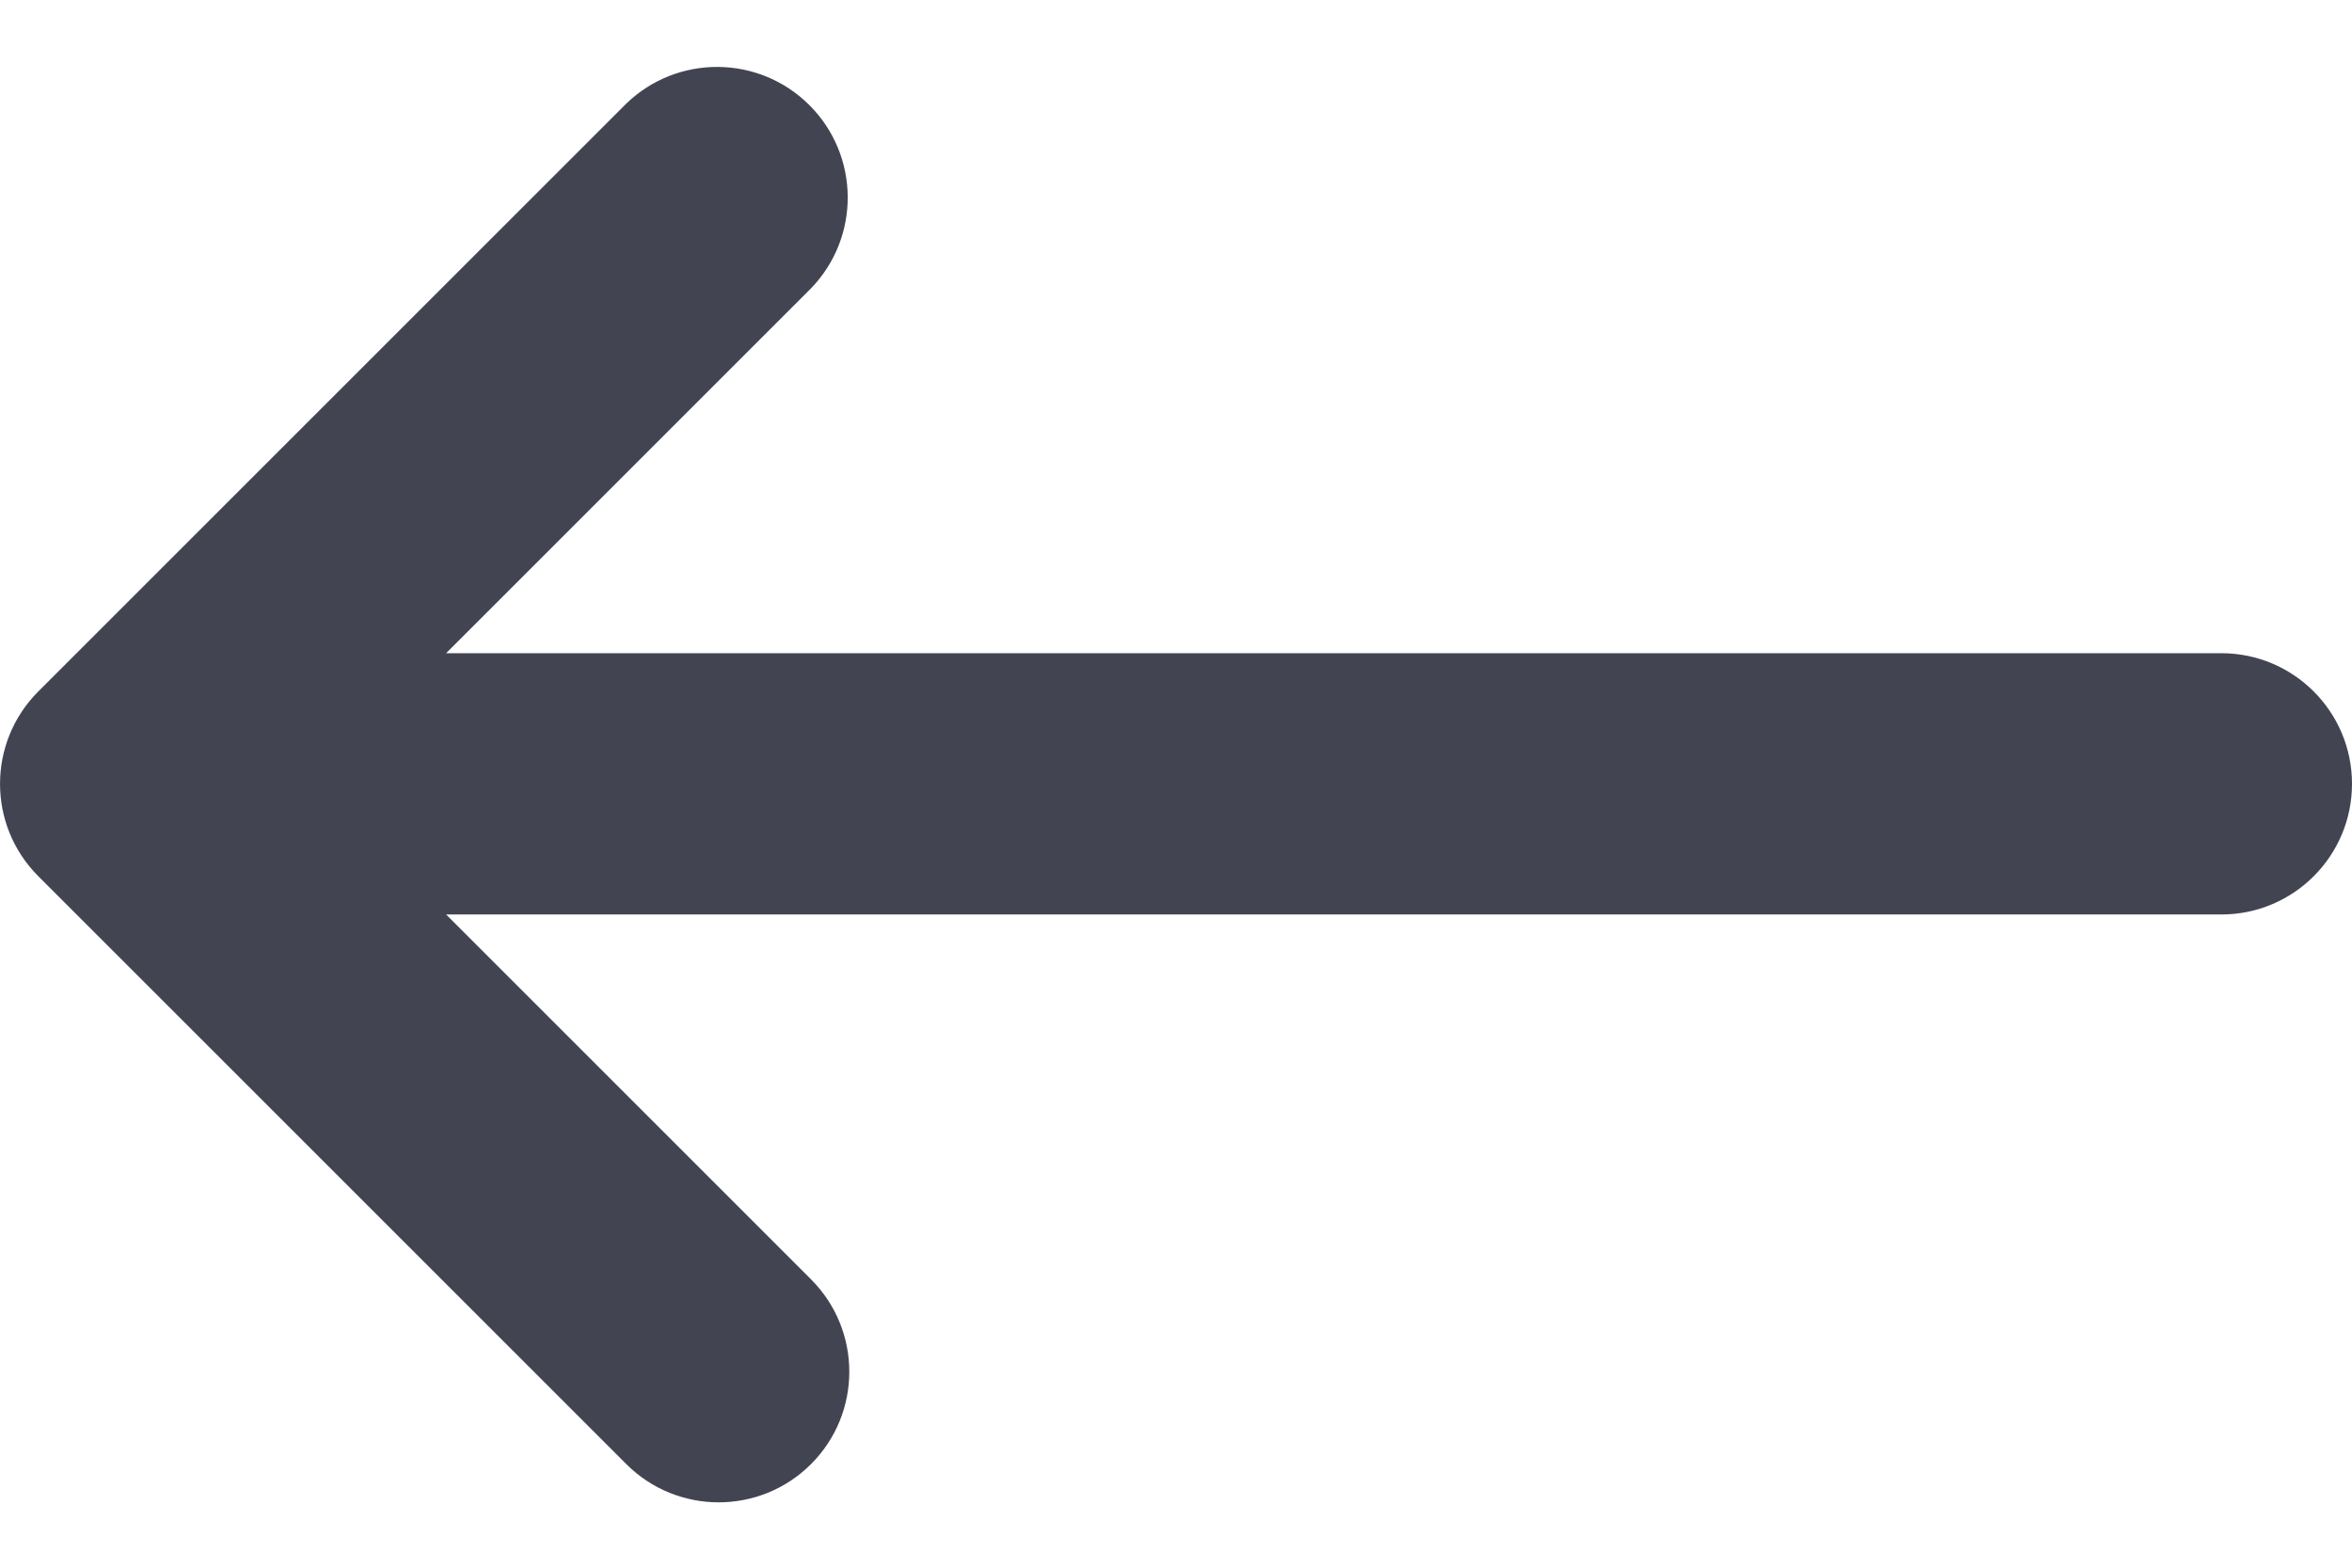
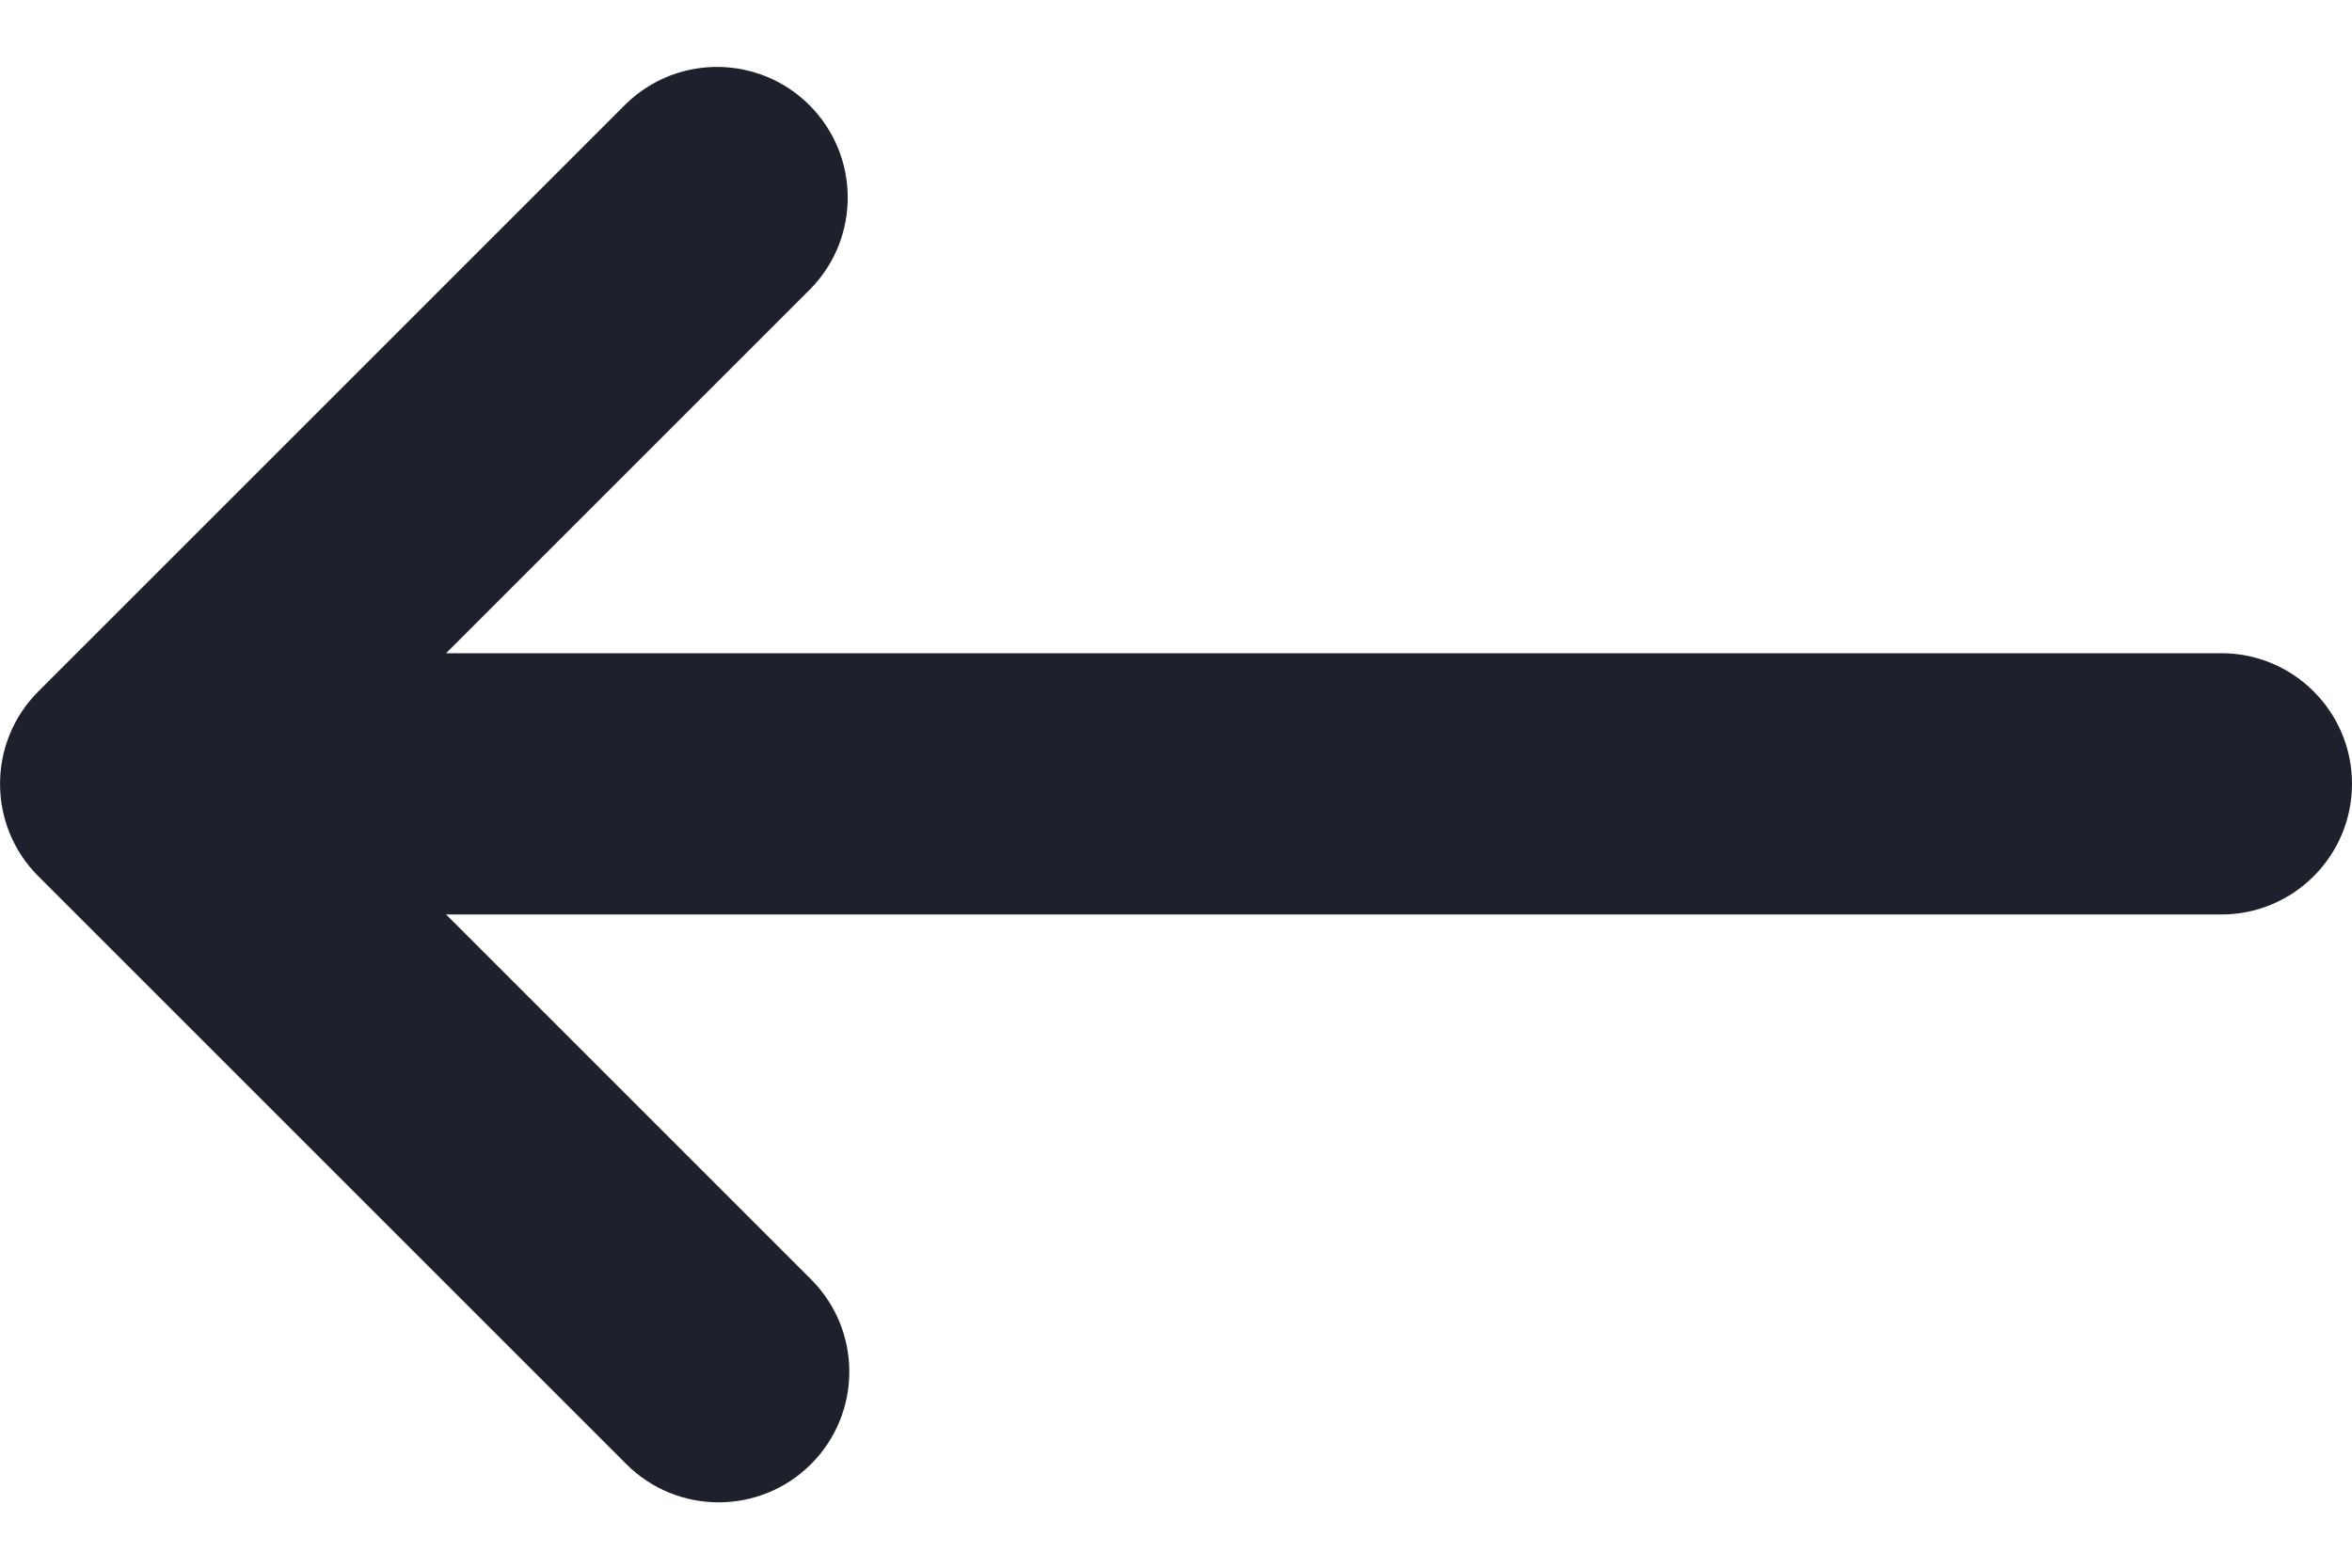
<svg xmlns="http://www.w3.org/2000/svg" width="18" height="12" fill="none">
-   <path fill-rule="evenodd" clip-rule="evenodd" d="M6.207 11.207a1 1 0 01-1.414 0l-4.5-4.5a1 1 0 010-1.414l4.5-4.5a1 1 0 011.414 1.414L3.414 5H17a1 1 0 110 2H3.414l2.793 2.793a1 1 0 010 1.414z" fill="#424551" />
+   <path fill-rule="evenodd" clip-rule="evenodd" d="M6.207 11.207a1 1 0 01-1.414 0l-4.5-4.5a1 1 0 010-1.414l4.5-4.5a1 1 0 011.414 1.414L3.414 5H17a1 1 0 110 2H3.414l2.793 2.793a1 1 0 010 1.414z" fill="#1E212C" />
</svg>
